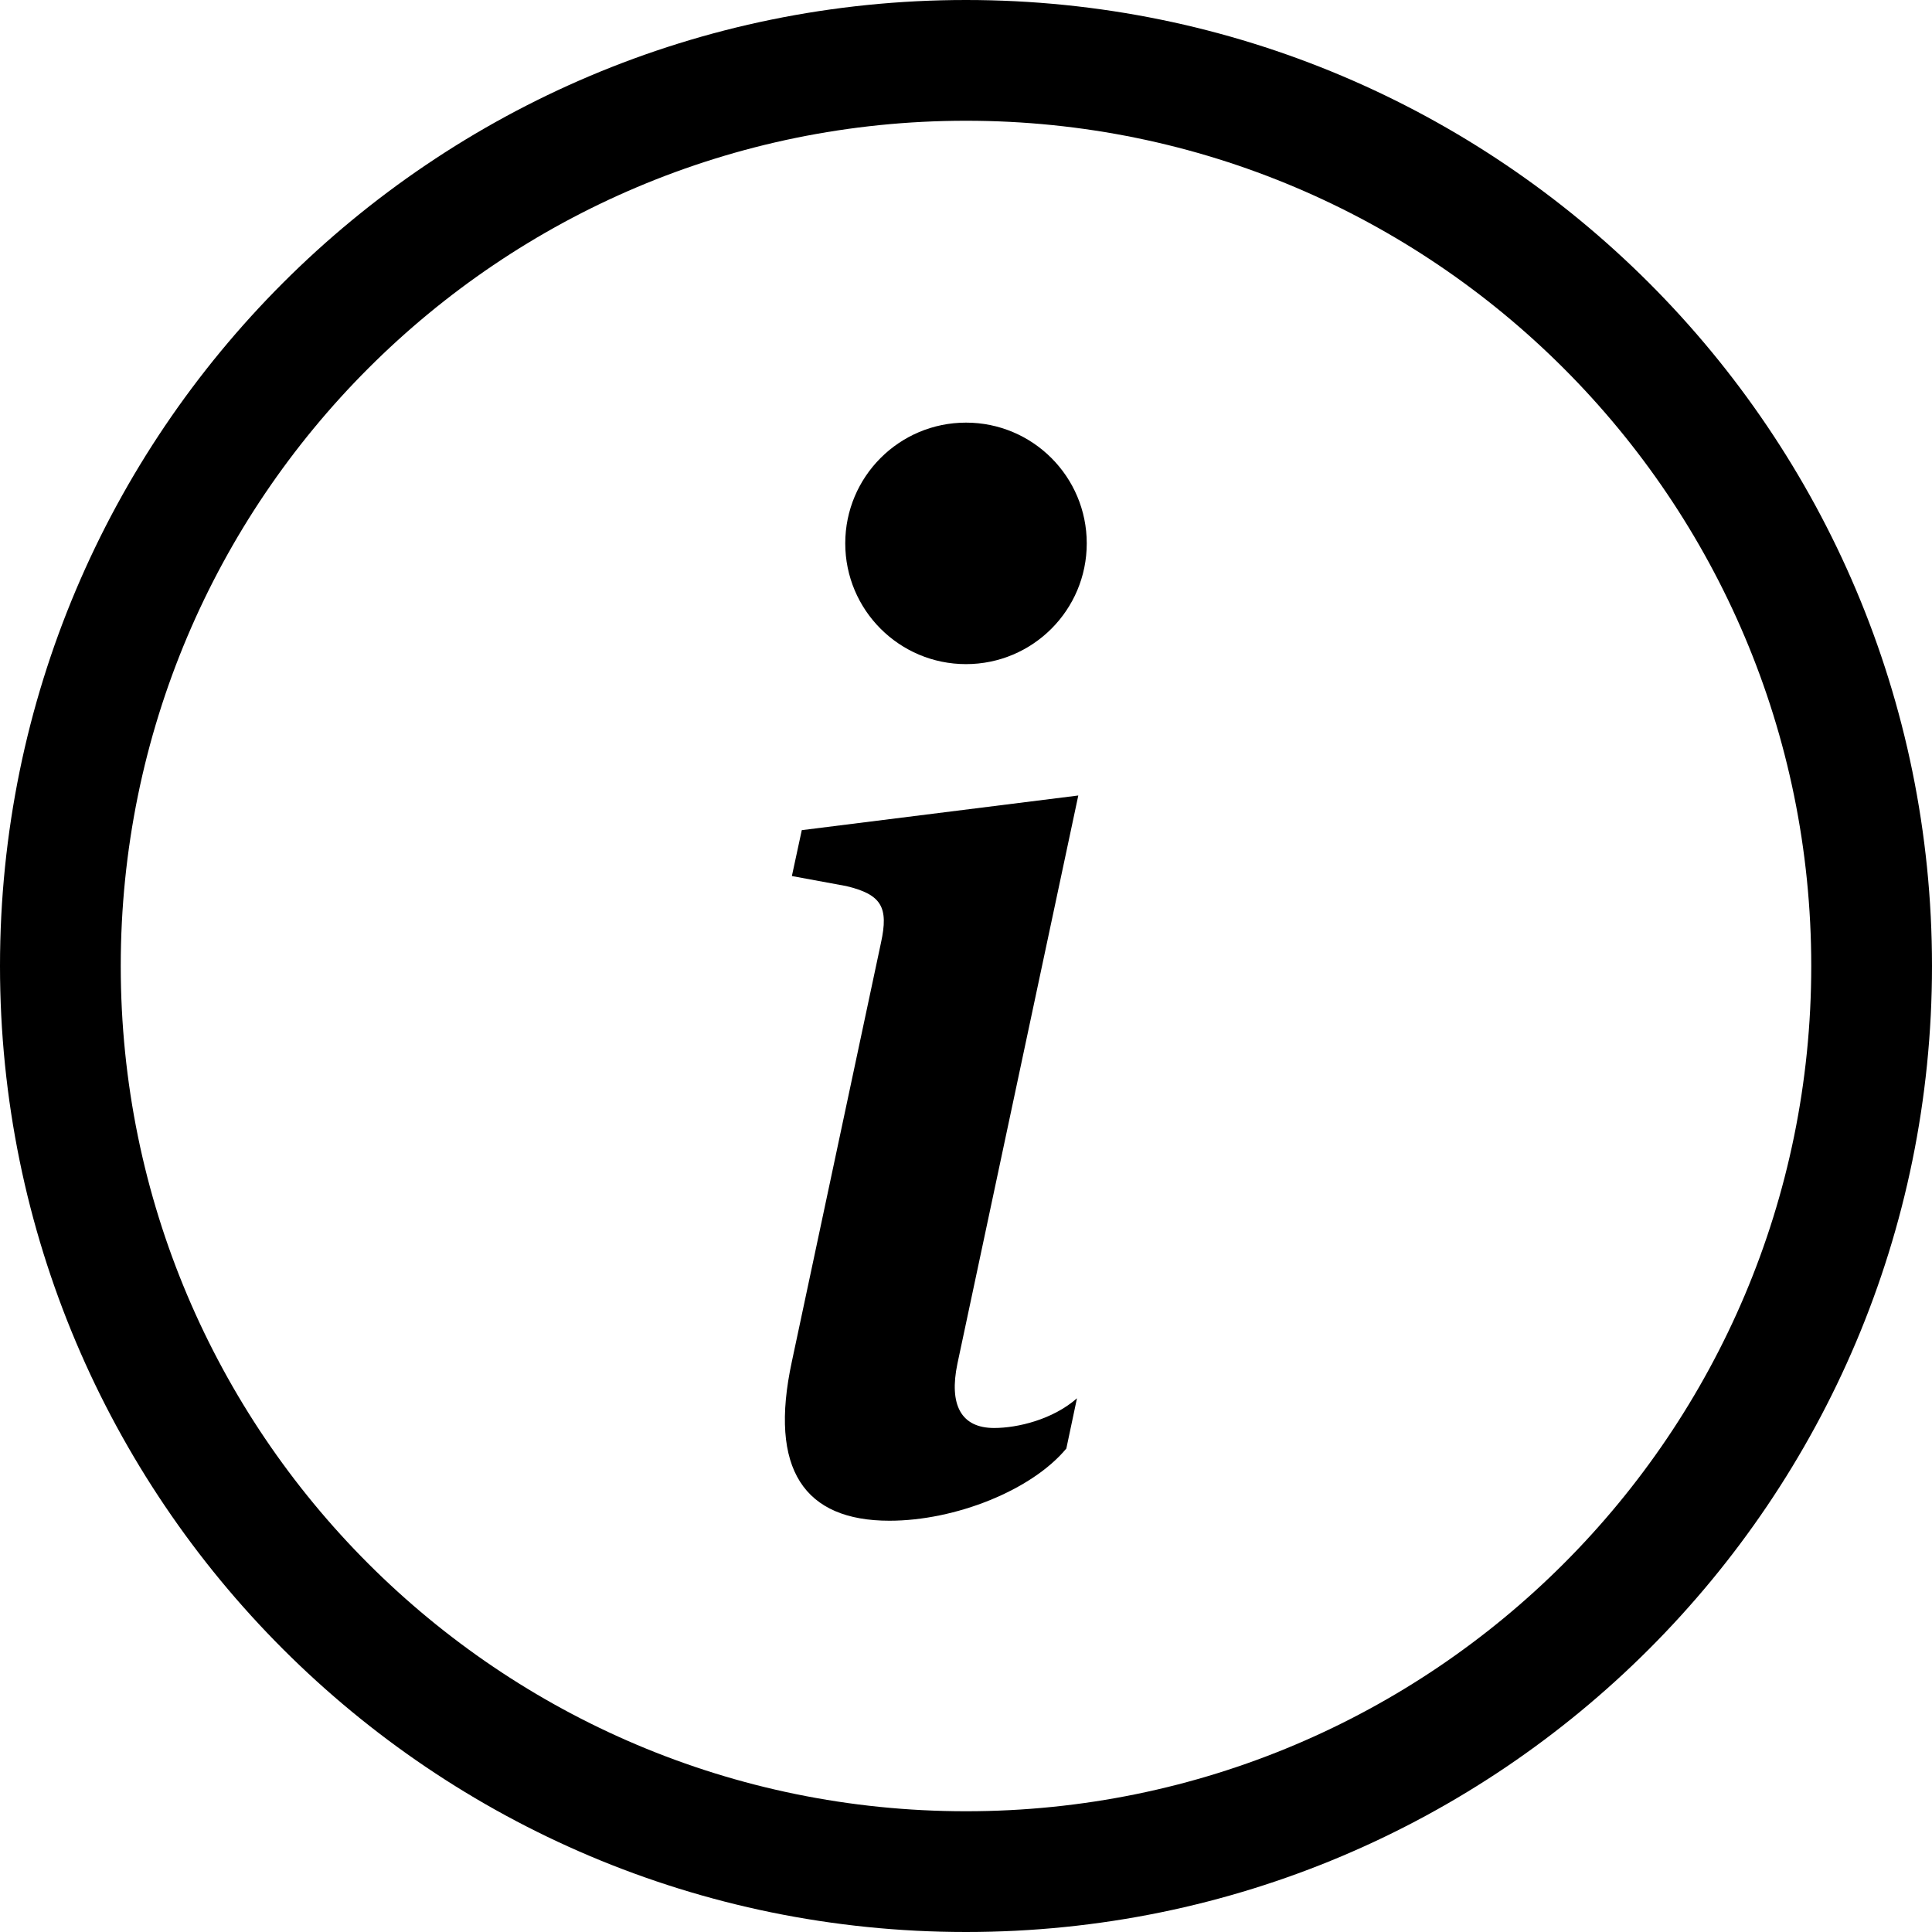
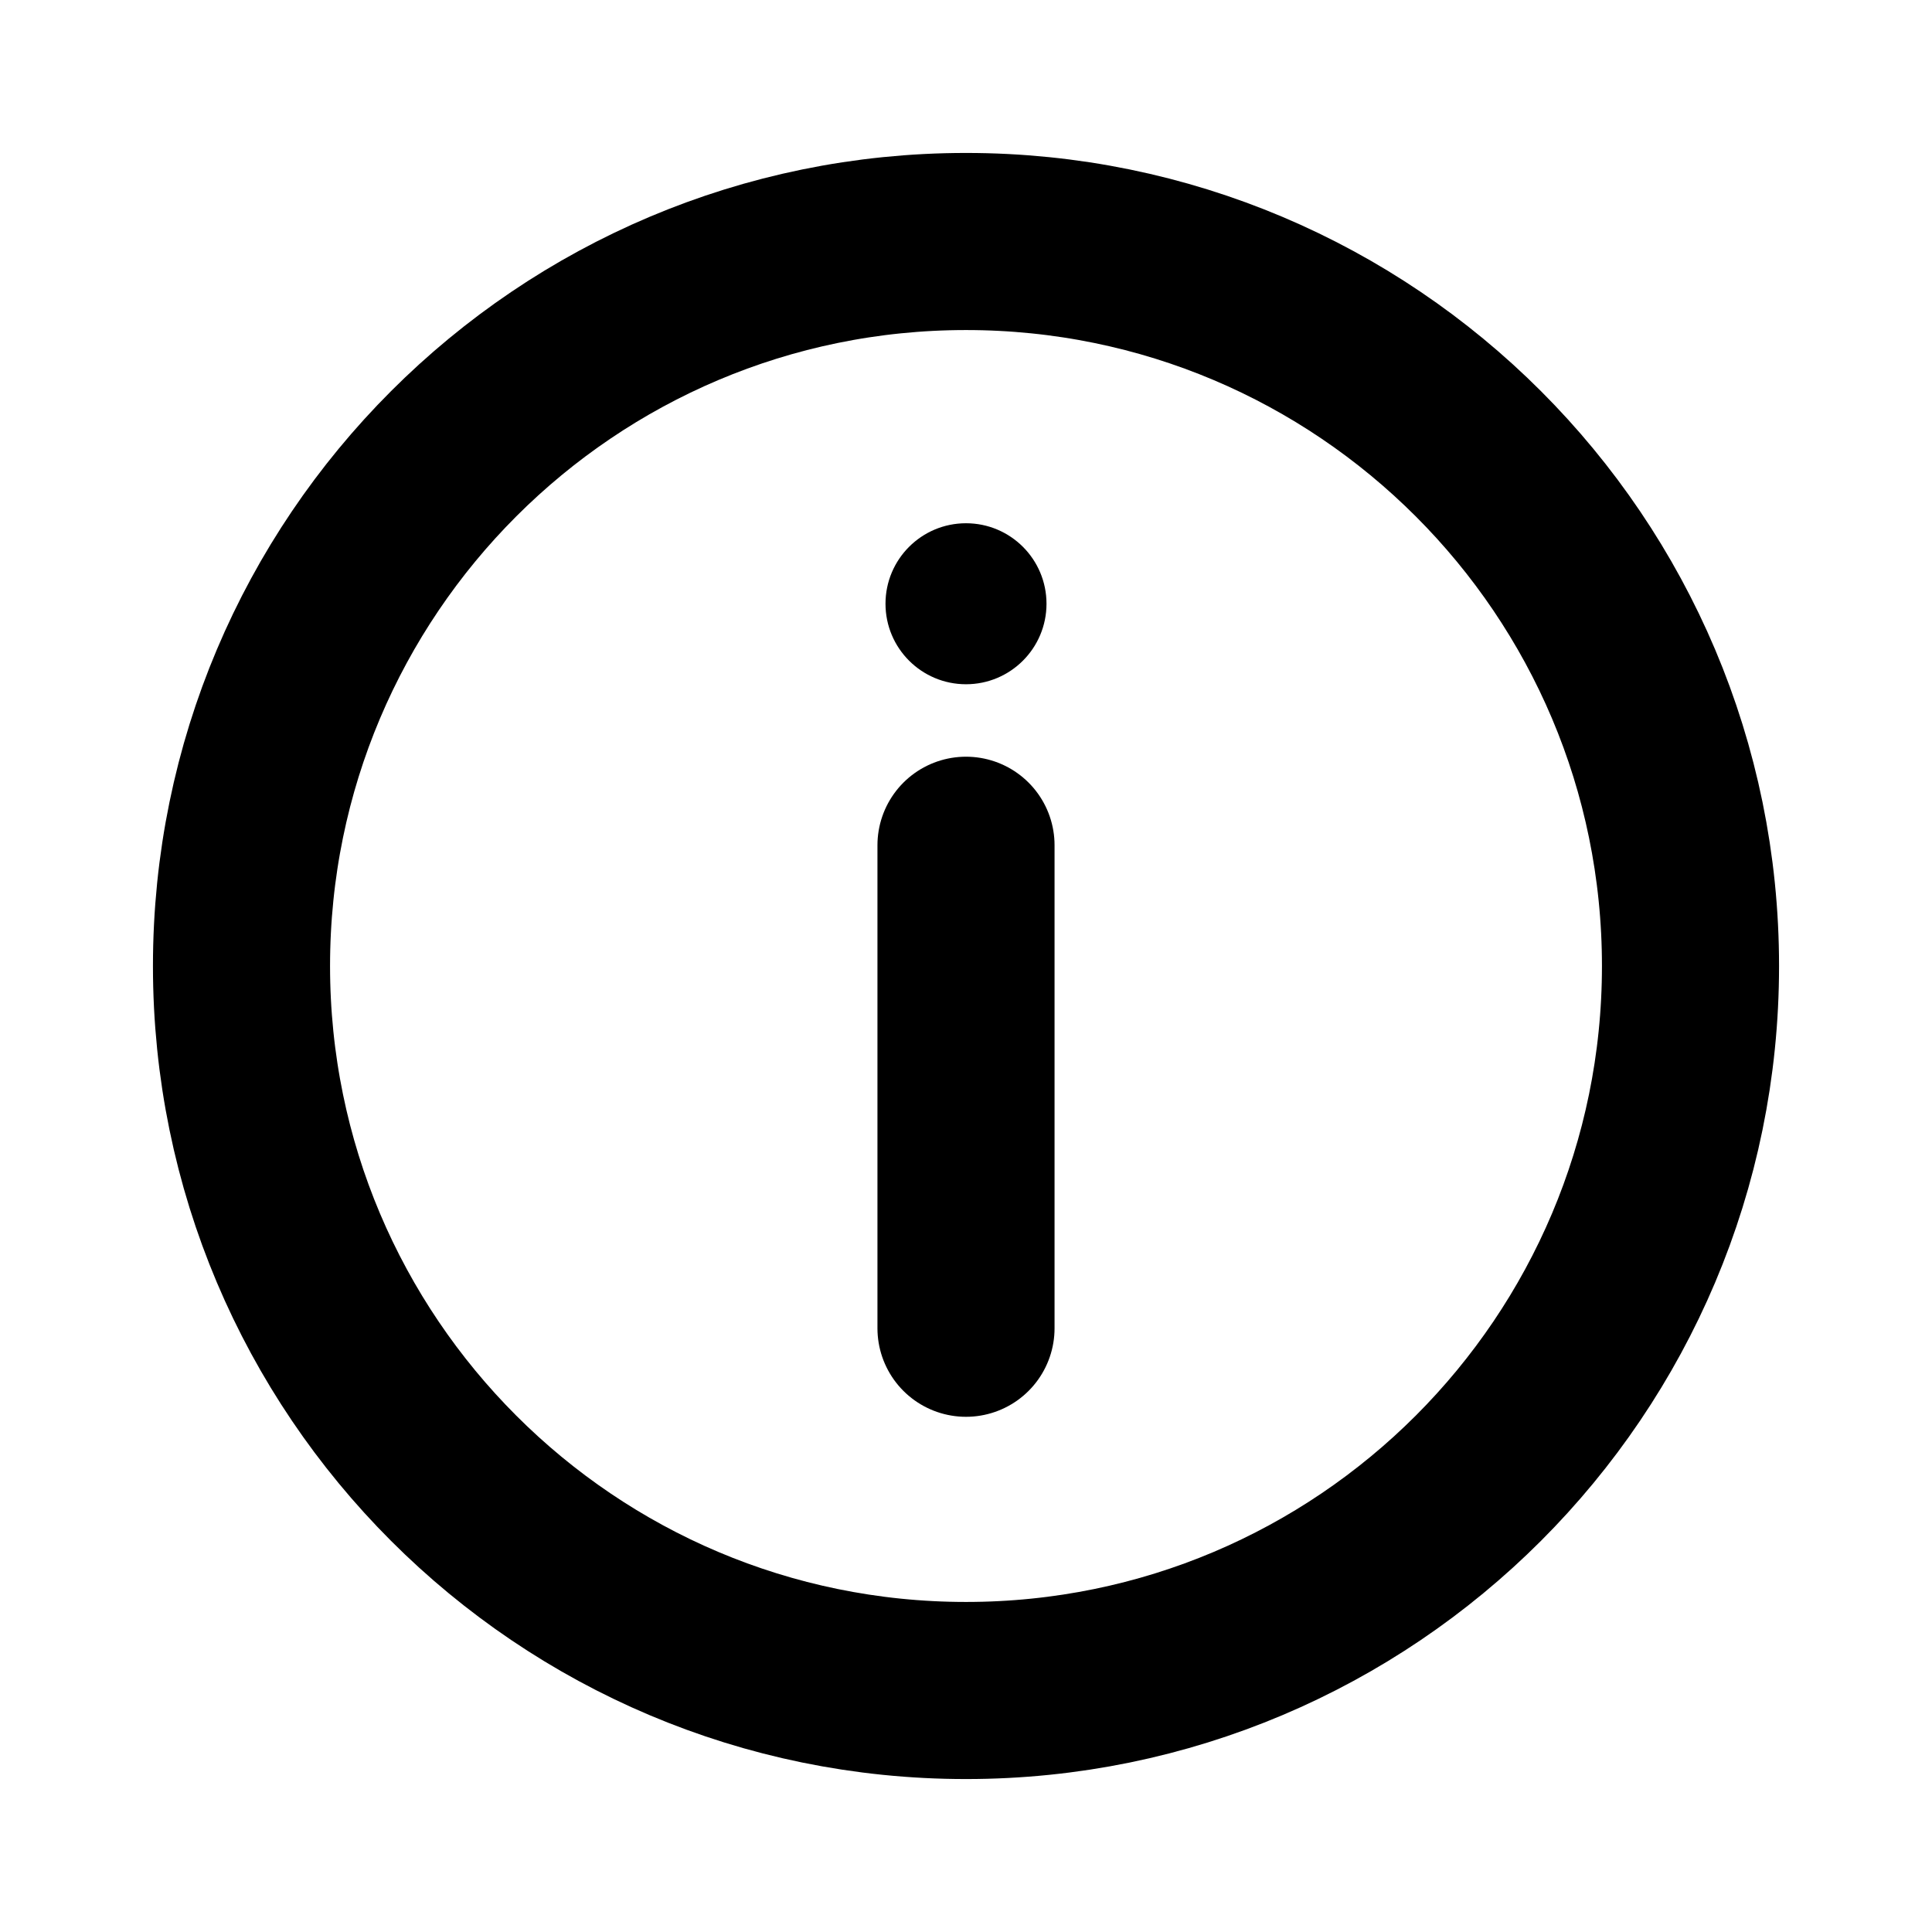
- <svg xmlns="http://www.w3.org/2000/svg" width="16" height="16" fill="currentColor" class="bi bi-info-circle" viewBox="0 0 16 16">
-   <path d="M8 15A7 7 0 1 1 8 1a7 7 0 0 1 0 14m0 1A8 8 0 1 0 8 0a8 8 0 0 0 0 16" />
-   <path d="m8.93 6.588-2.29.287-.082.38.45.083c.294.07.352.176.288.469l-.738 3.468c-.194.897.105 1.319.808 1.319.545 0 1.178-.252 1.465-.598l.088-.416c-.2.176-.492.246-.686.246-.275 0-.375-.193-.304-.533zM9 4.5a1 1 0 1 1-2 0 1 1 0 0 1 2 0" />
+ <svg xmlns="http://www.w3.org/2000/svg" width="24" height="24" viewBox="0 0 24 24" fill="none">
+   <circle cx="12" cy="12" r="9" stroke="currentColor" stroke-width="2.2" />
+   <path d="M12 10.5v6" stroke="currentColor" stroke-width="2.2" stroke-linecap="round" stroke-linejoin="round" />
+   <circle cx="12" cy="7.5" r="1" fill="currentColor" />
</svg>
